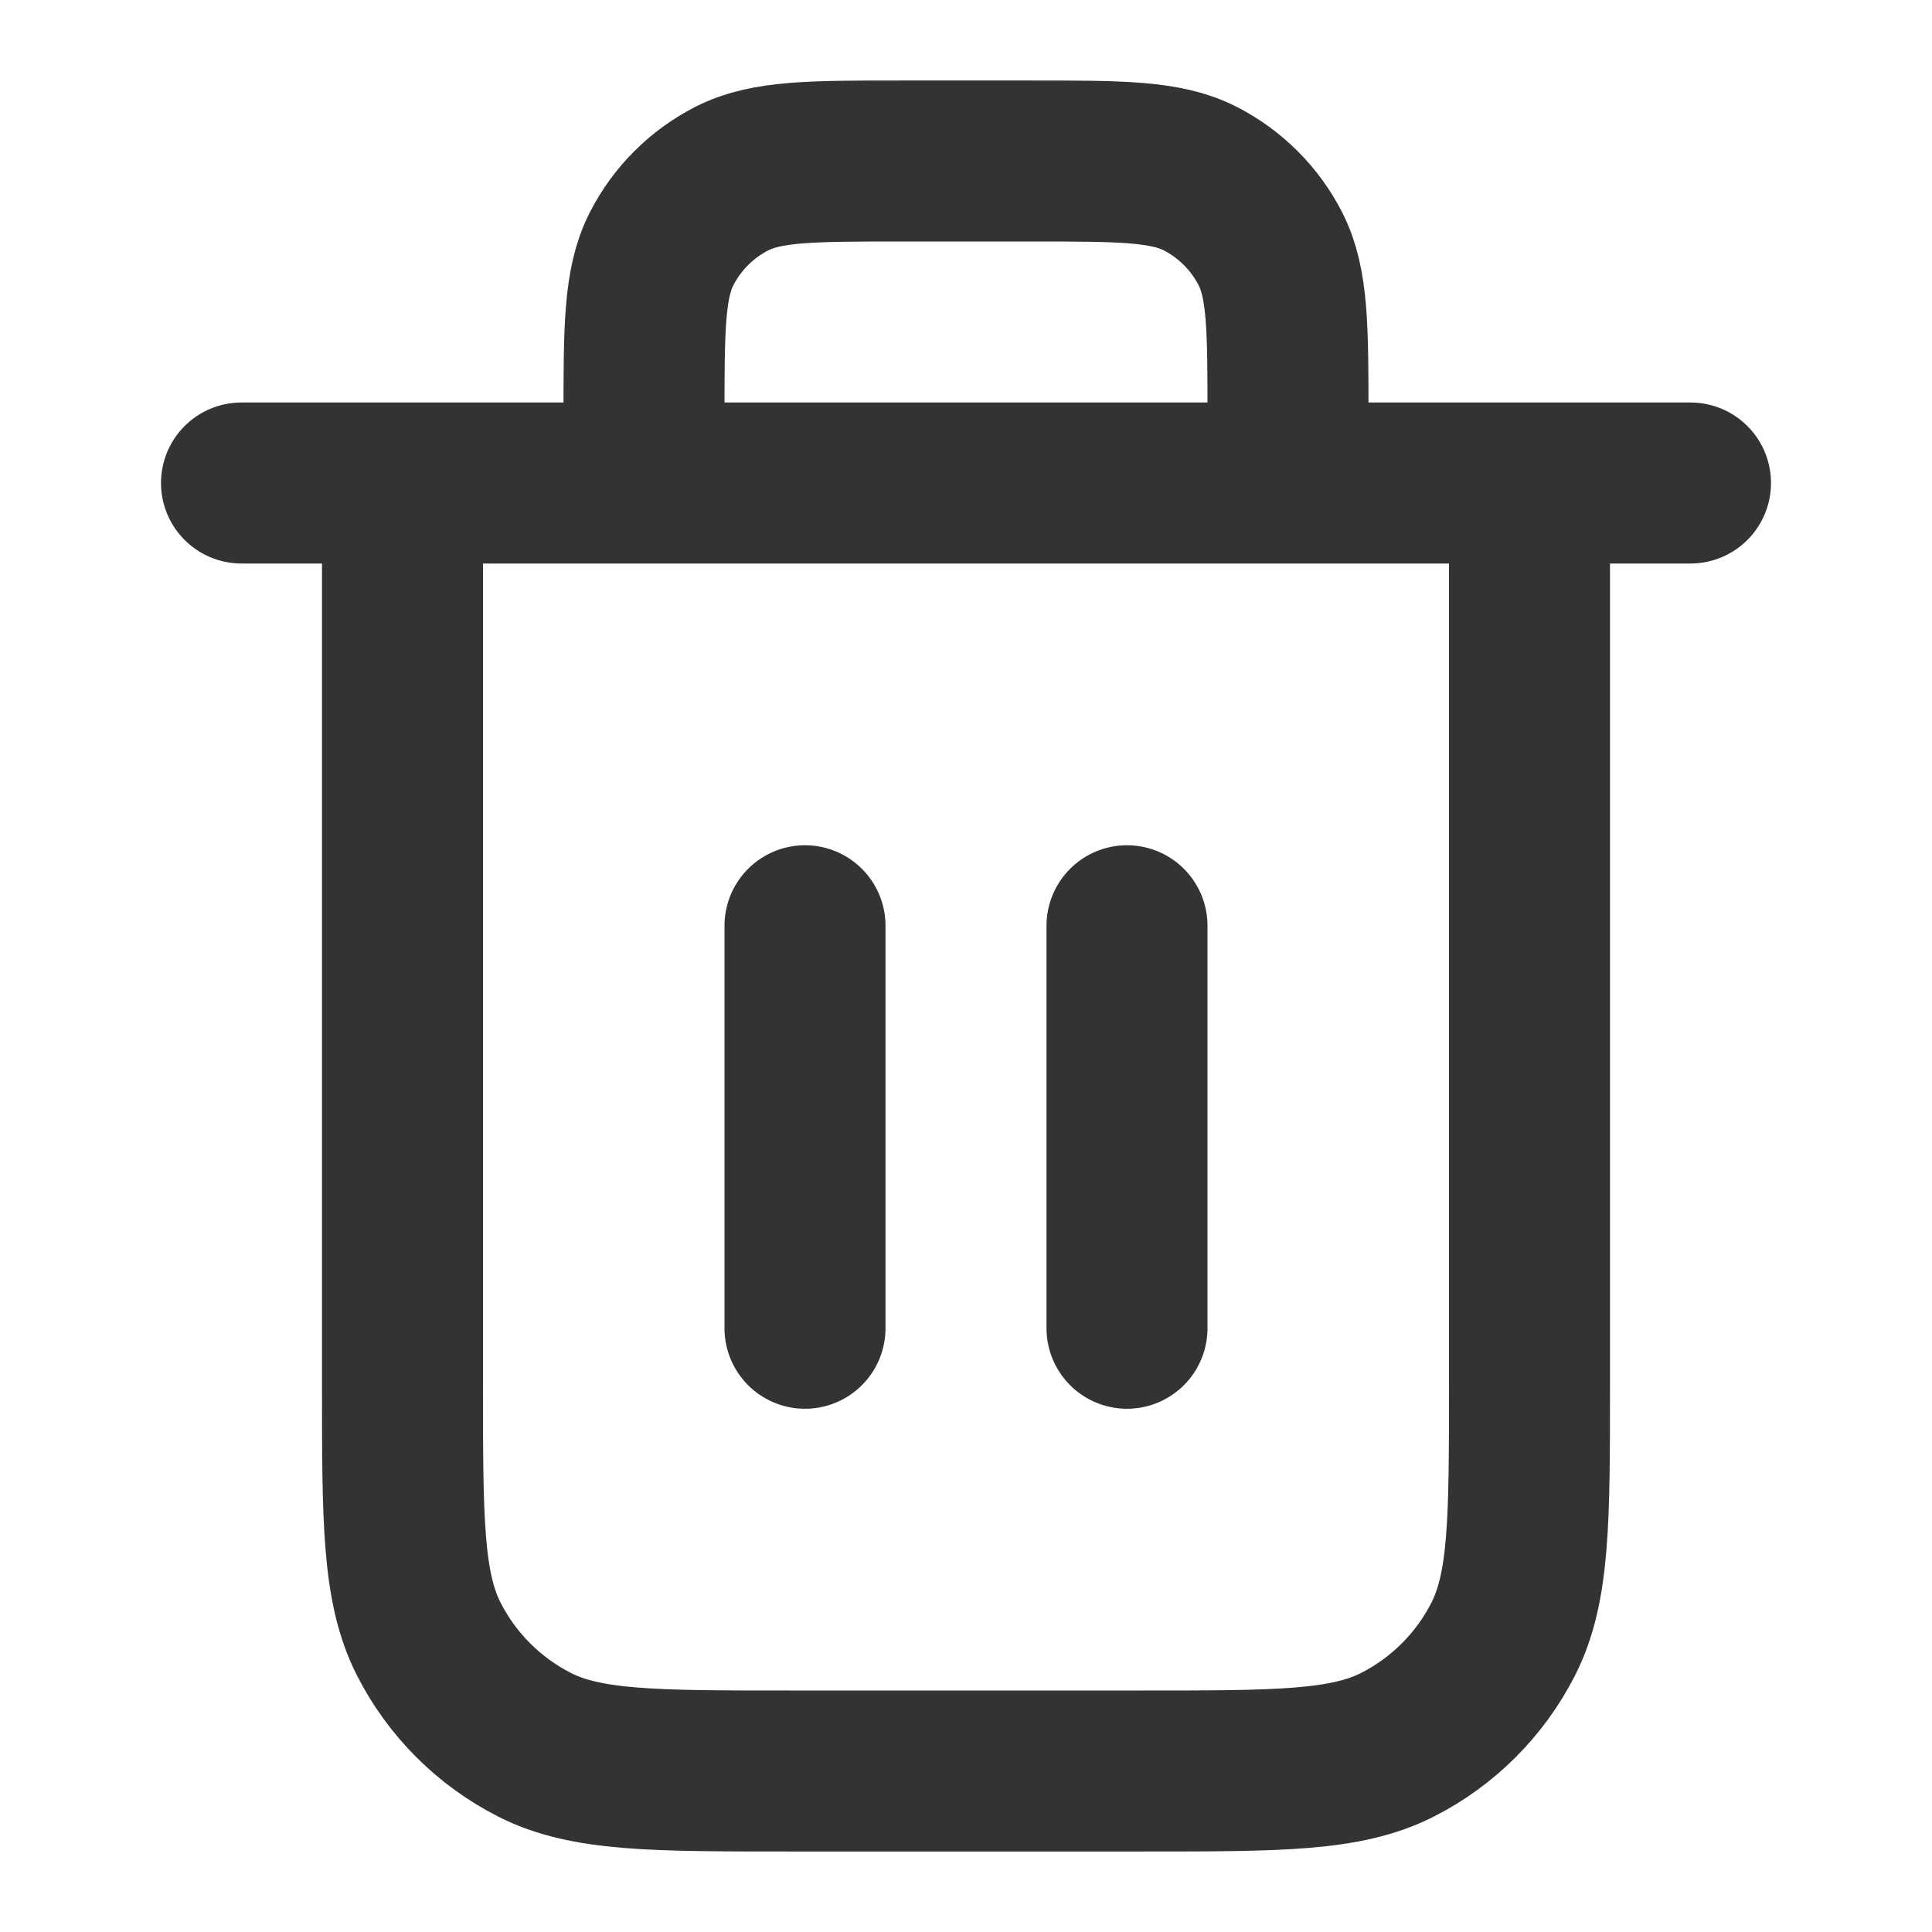
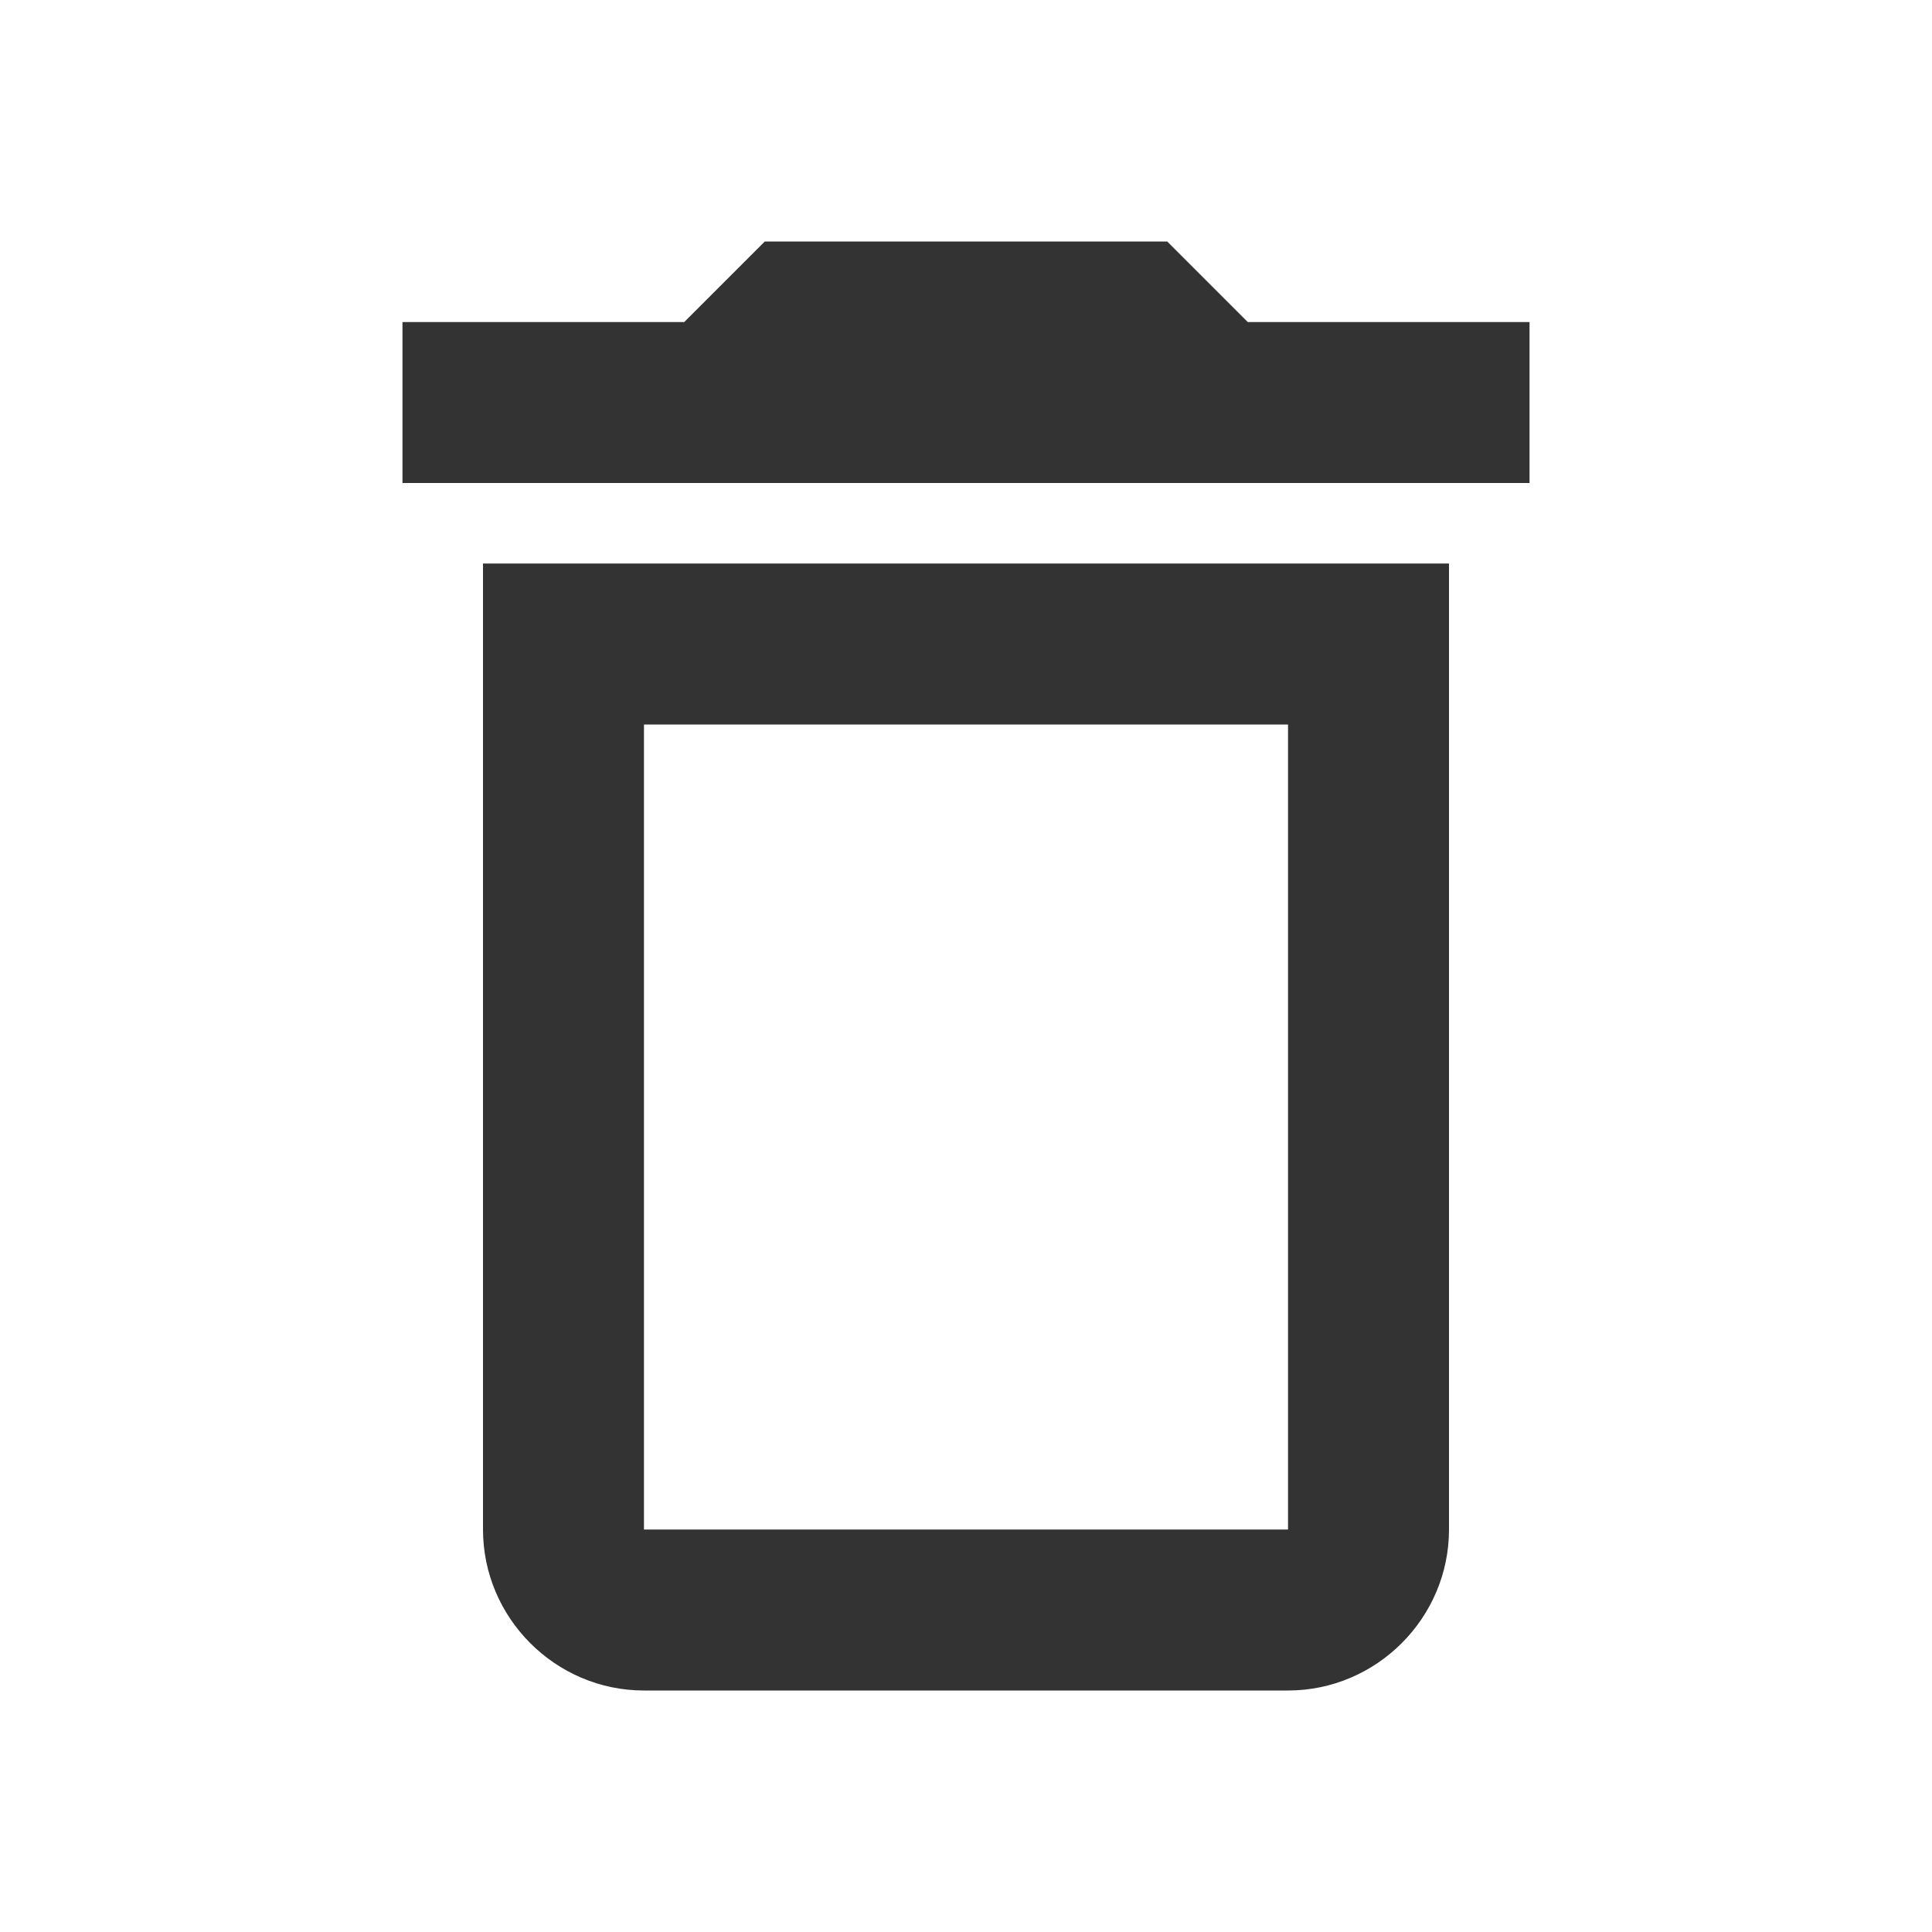
- <svg xmlns="http://www.w3.org/2000/svg" width="800px" height="800px" viewBox="0 0 24 24" fill="none" stroke="#333333">
-   <g id="SVGRepo_bgCarrier" stroke-width="0" />
-   <g id="SVGRepo_tracerCarrier" stroke-linecap="round" stroke-linejoin="round" />
-   <g id="SVGRepo_iconCarrier">
-     <path d="M16 6V5.2C16 4.08 16 3.52 15.782 3.092C15.59 2.716 15.284 2.41 14.908 2.218C14.48 2 13.92 2 12.8 2H11.2C10.08 2 9.52 2 9.092 2.218C8.716 2.41 8.41 2.716 8.218 3.092C8 3.52 8 4.08 8 5.2V6M10 11.5V16.5M14 11.5V16.5M3 6H21M19 6V17.2C19 18.88 19 19.72 18.673 20.362C18.385 20.927 17.927 21.385 17.362 21.673C16.72 22 15.88 22 14.2 22H9.8C8.12 22 7.28 22 6.638 21.673C6.074 21.385 5.615 20.927 5.327 20.362C5 19.72 5 18.88 5 17.2V6" stroke="#333333" stroke-width="2" stroke-linecap="round" stroke-linejoin="round" />
-   </g>
+ <svg xmlns="http://www.w3.org/2000/svg" width="19" height="19" viewBox="0 0 19 19" fill="none">
+   <path d="M12.667 7.125V15.042H6.333V7.125H12.667ZM11.479 2.375H7.521L6.729 3.167H3.958V4.75H15.042V3.167H12.271L11.479 2.375ZM14.25 5.542H4.75V15.042C4.75 15.912 5.463 16.625 6.333 16.625H12.667C13.537 16.625 14.25 15.912 14.25 15.042V5.542Z" fill="#333333" />
</svg>
